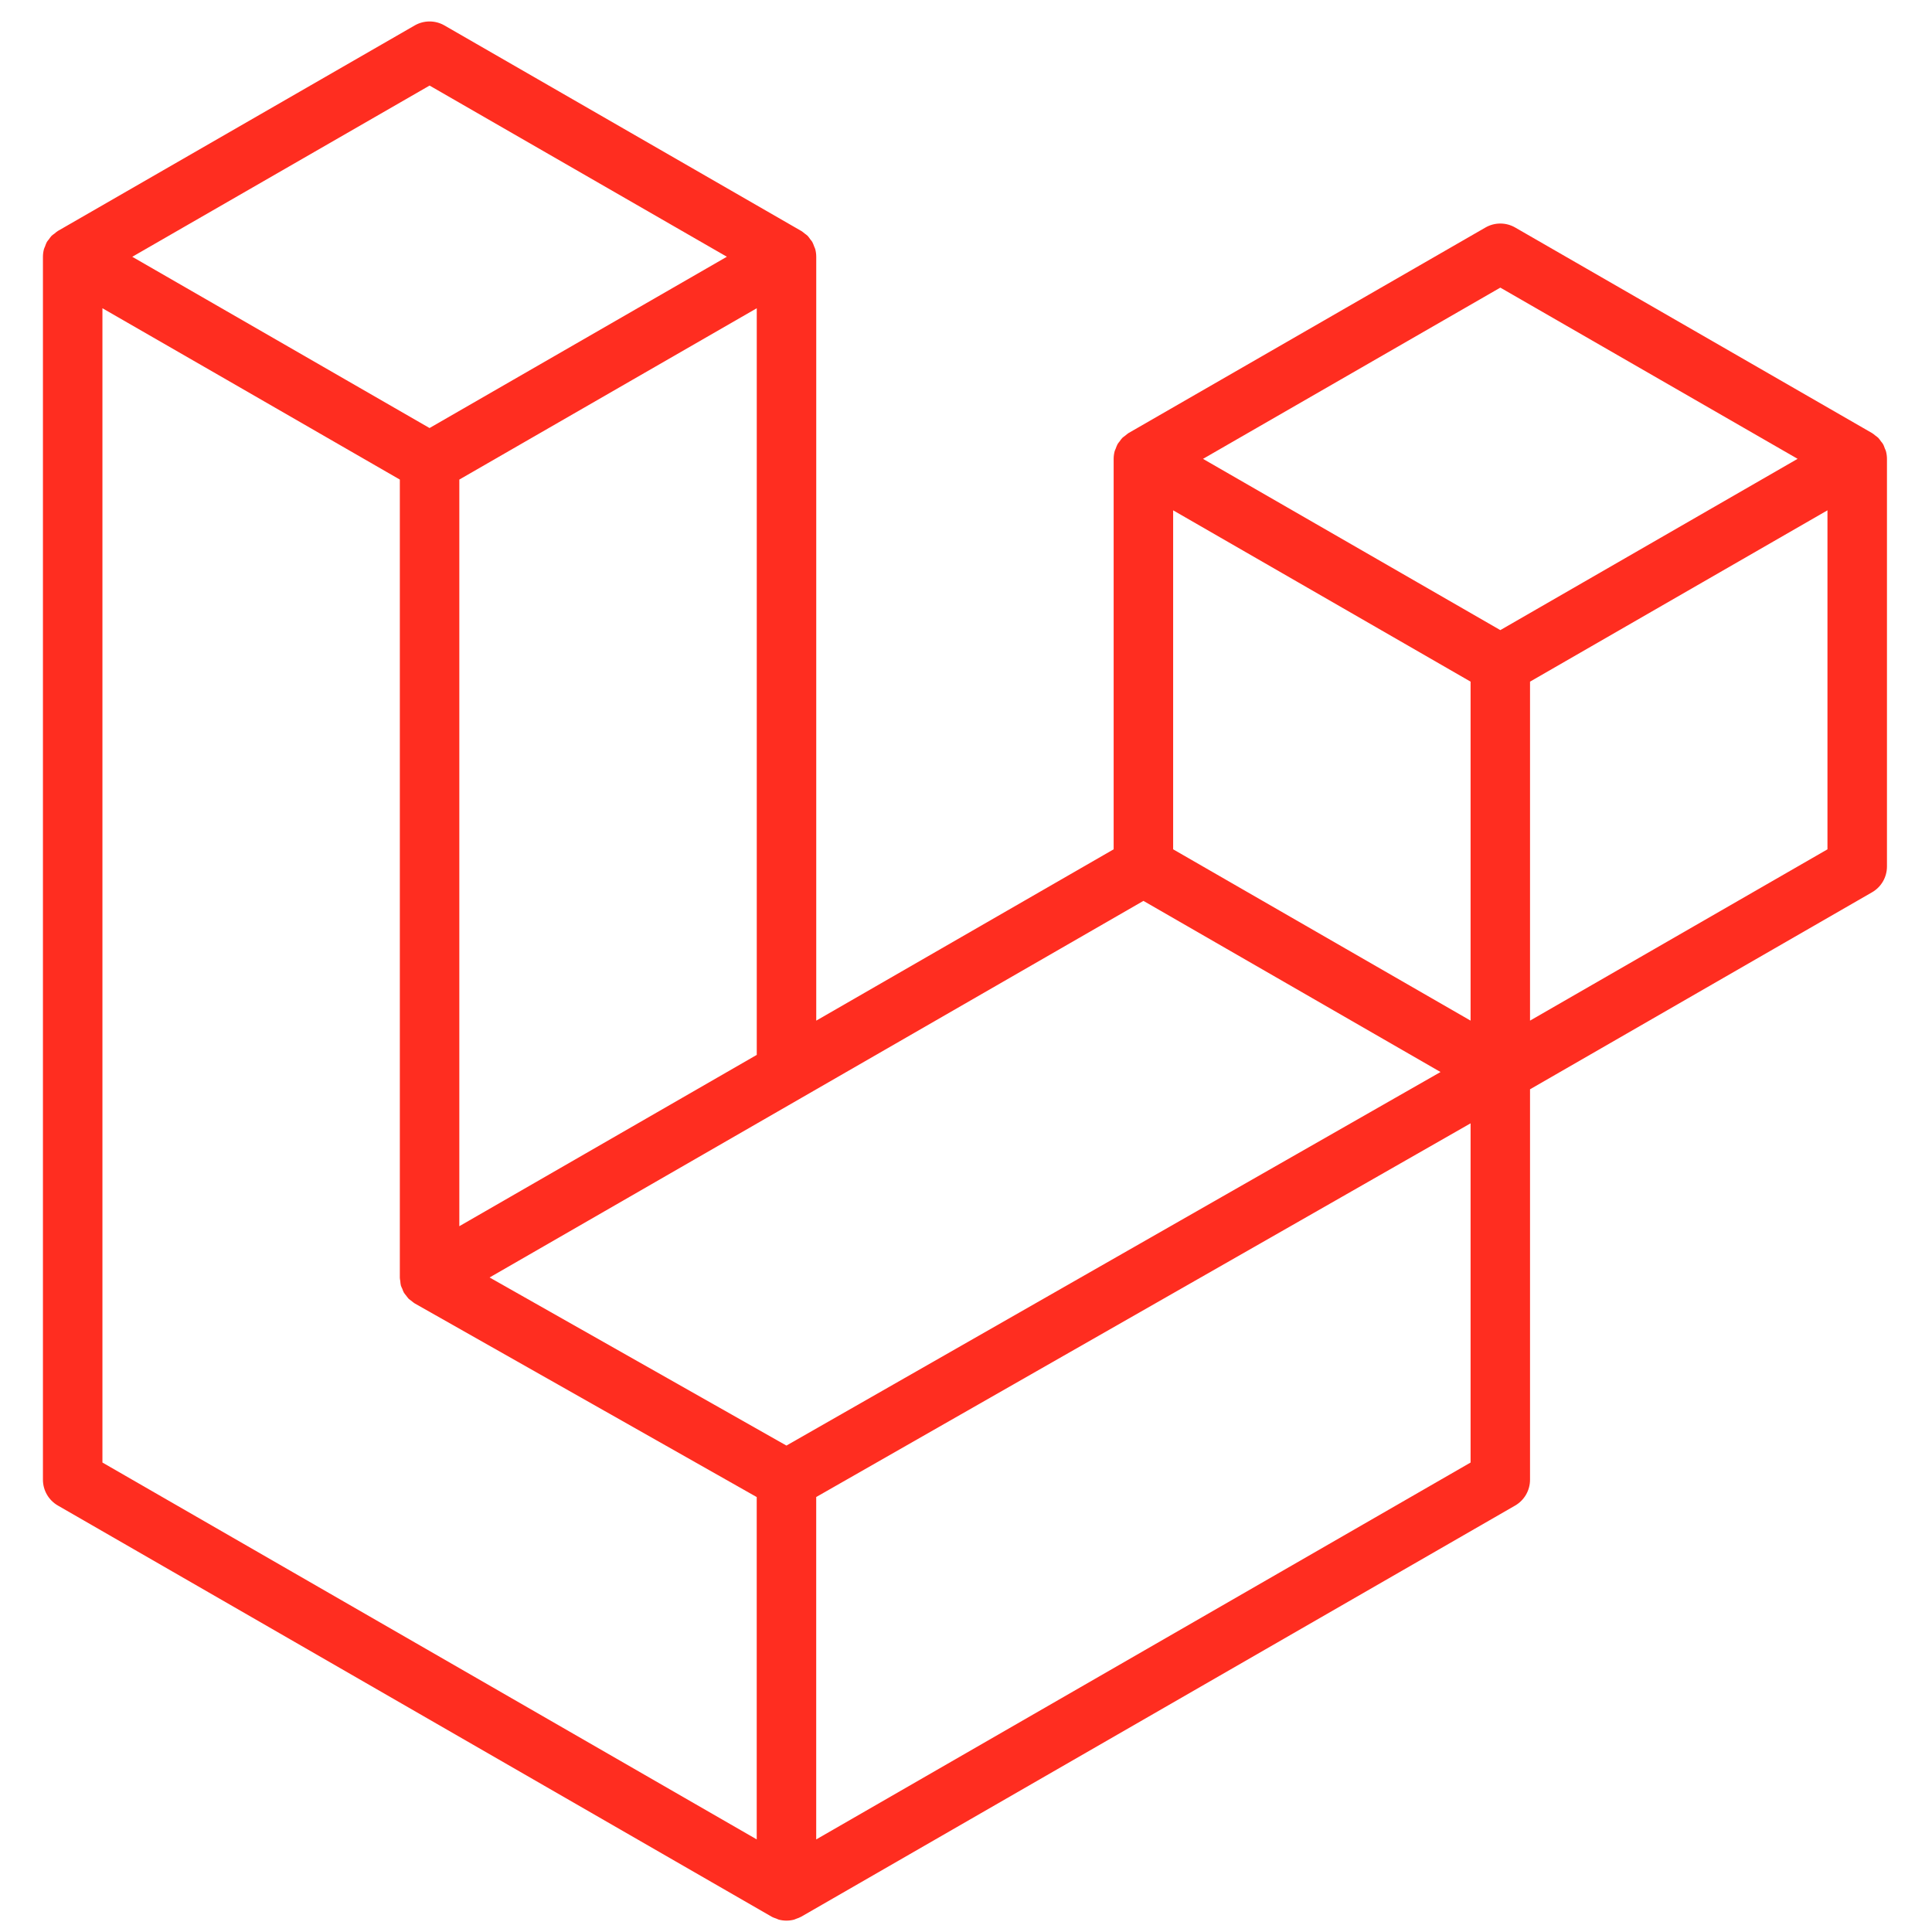
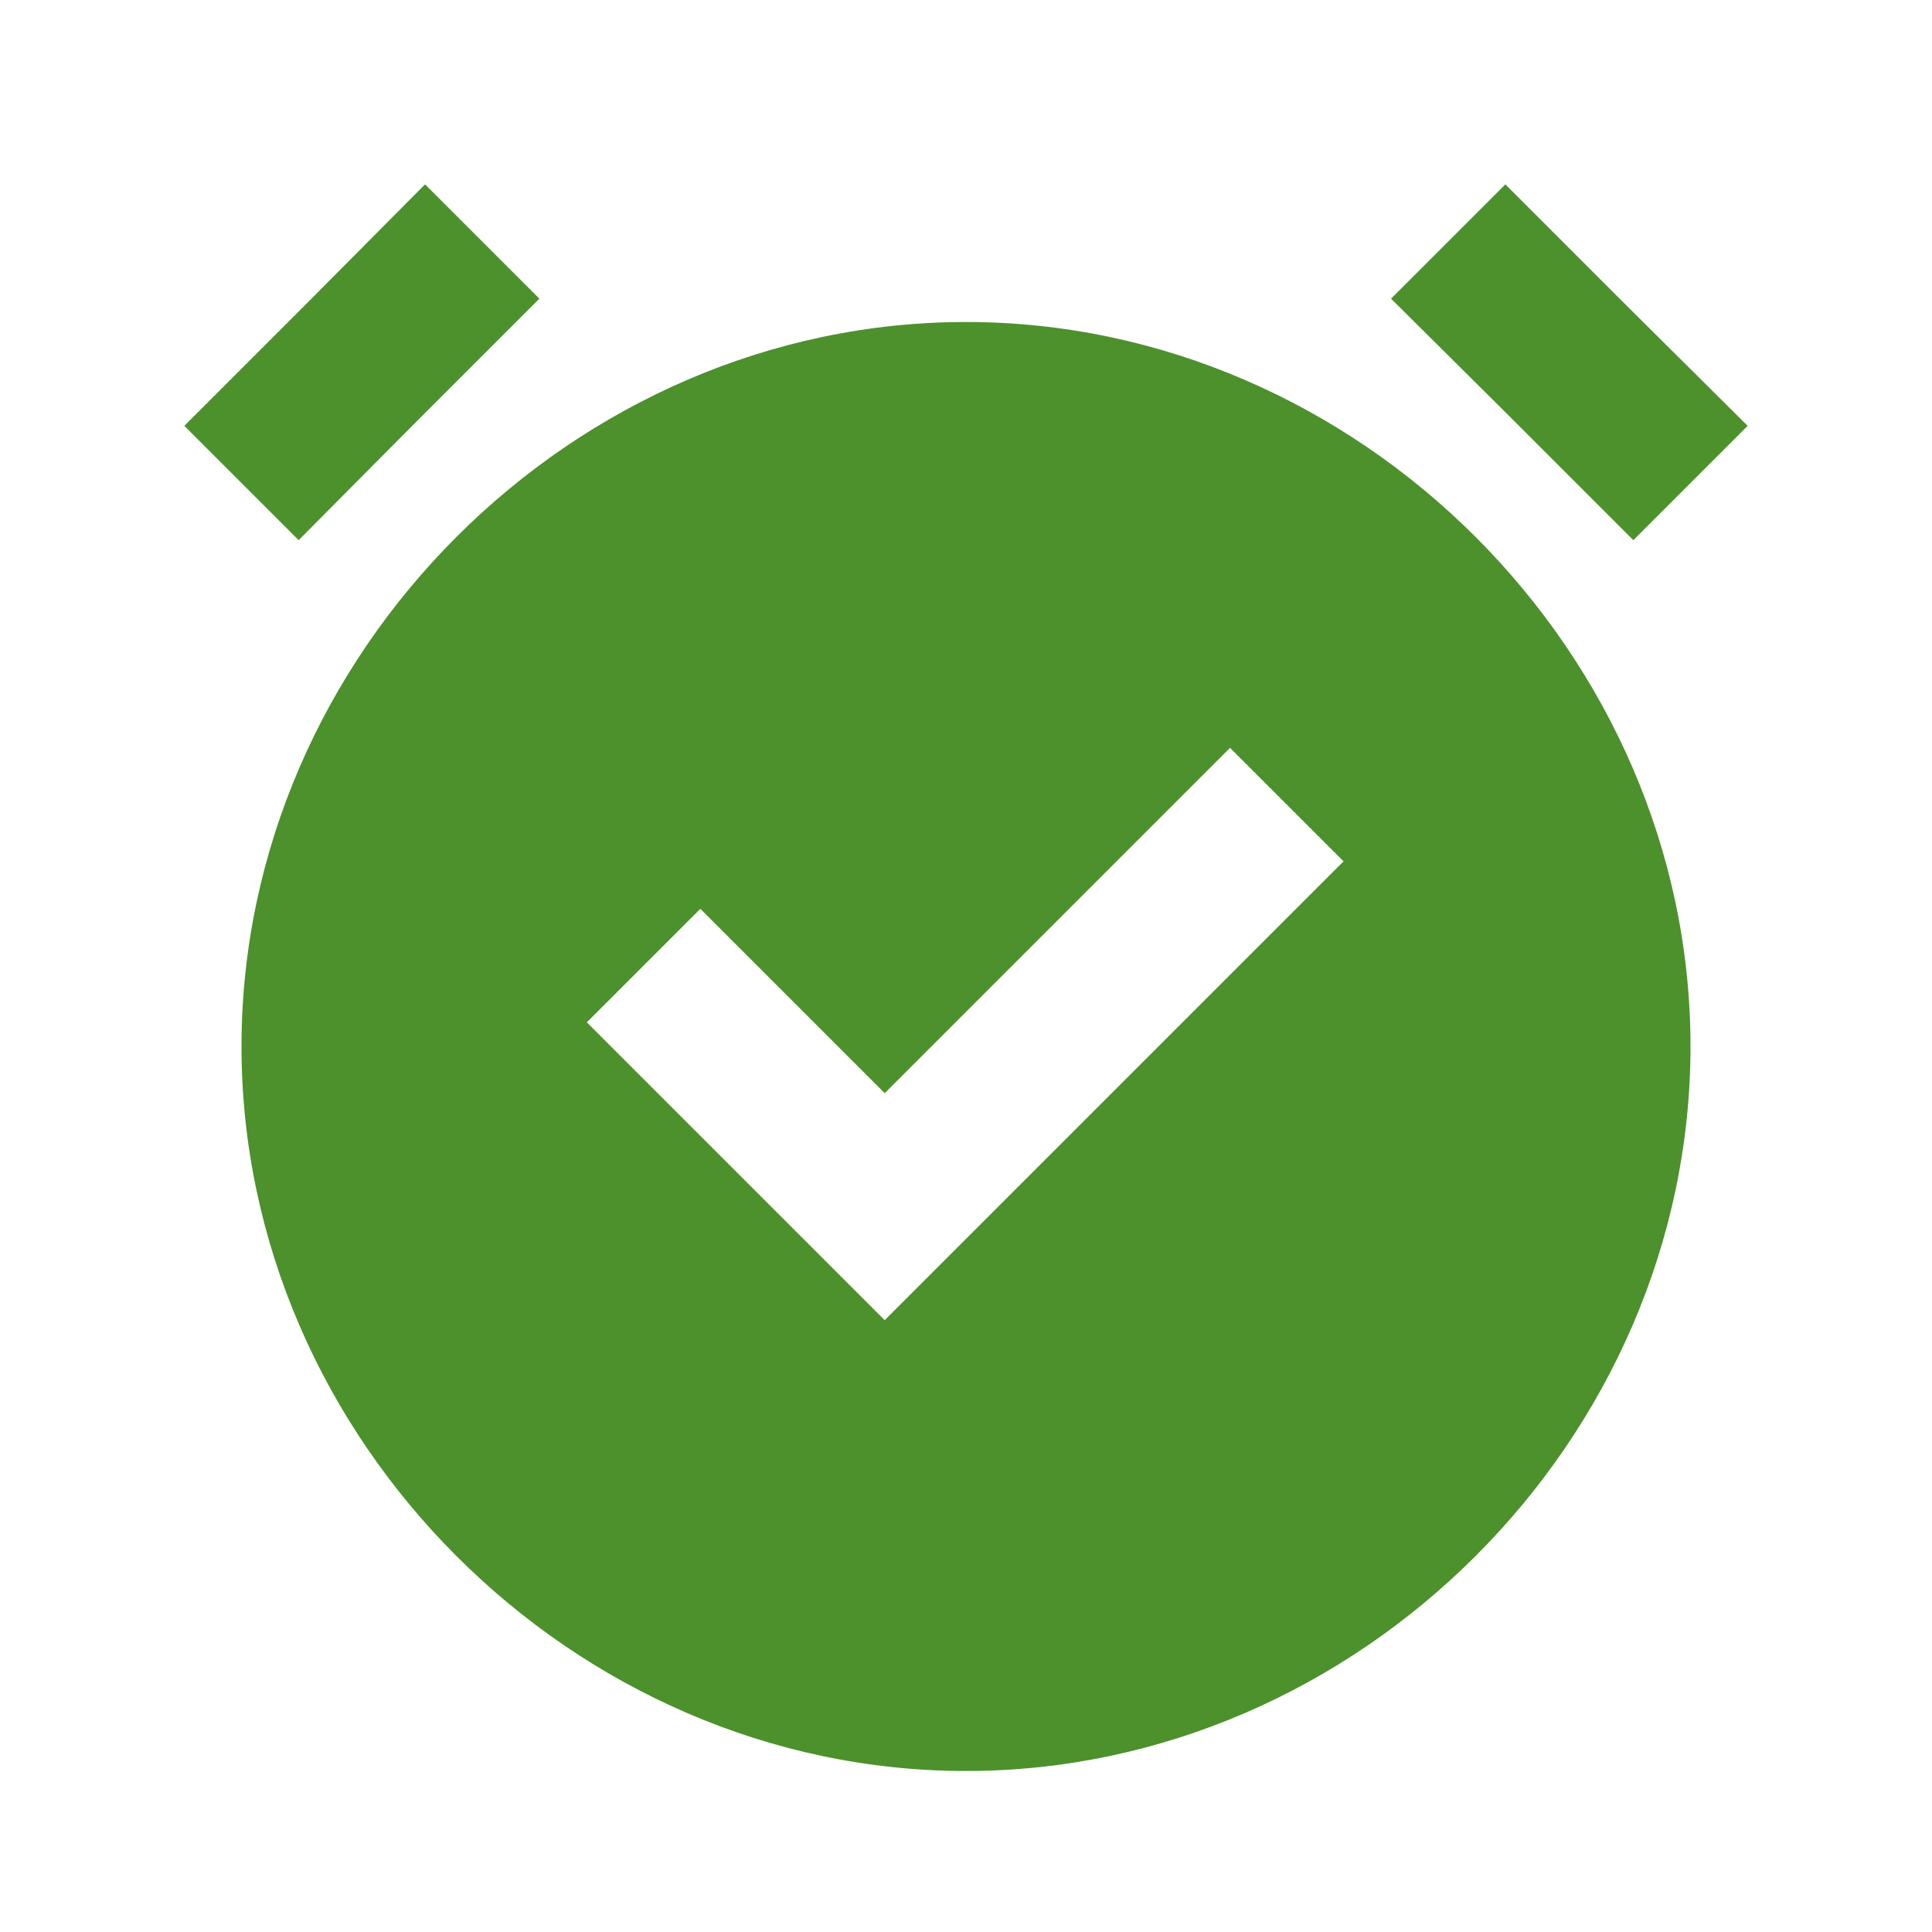
- <svg xmlns="http://www.w3.org/2000/svg" width="166" height="166" viewBox="0 0 166 166" fill="none">
-   <path fill-rule="evenodd" clip-rule="evenodd" d="M162.041 38.759C162.099 38.977 162.129 39.201 162.13 39.426V74.452C162.13 74.902 162.011 75.344 161.786 75.733C161.561 76.122 161.237 76.444 160.847 76.668L131.462 93.594V127.141C131.462 128.054 130.977 128.897 130.186 129.357L68.847 164.683C68.707 164.763 68.554 164.814 68.401 164.868C68.343 164.887 68.289 164.922 68.228 164.938C67.8 165.051 67.349 165.051 66.92 164.938C66.85 164.919 66.786 164.881 66.719 164.855C66.579 164.804 66.432 164.76 66.298 164.683L4.972 129.357C4.583 129.133 4.259 128.81 4.034 128.421C3.808 128.032 3.69 127.591 3.689 127.141L3.689 22.063C3.689 21.834 3.721 21.61 3.779 21.393C3.798 21.32 3.843 21.253 3.868 21.179C3.916 21.045 3.961 20.908 4.031 20.783C4.079 20.7 4.149 20.633 4.206 20.557C4.28 20.454 4.347 20.349 4.433 20.26C4.506 20.186 4.602 20.132 4.685 20.068C4.778 19.992 4.861 19.909 4.966 19.848L35.633 2.185C36.022 1.961 36.462 1.844 36.91 1.844C37.358 1.844 37.798 1.961 38.186 2.185L68.851 19.848H68.857C68.959 19.912 69.045 19.992 69.138 20.065C69.221 20.129 69.313 20.186 69.387 20.257C69.476 20.349 69.54 20.454 69.616 20.557C69.671 20.633 69.744 20.7 69.789 20.783C69.862 20.911 69.904 21.045 69.955 21.179C69.98 21.253 70.025 21.32 70.044 21.396C70.103 21.614 70.133 21.838 70.133 22.063V87.694L95.686 72.974V39.423C95.686 39.2 95.718 38.973 95.775 38.759C95.798 38.683 95.839 38.615 95.865 38.542C95.916 38.408 95.96 38.271 96.031 38.146C96.079 38.063 96.149 37.996 96.203 37.92C96.279 37.818 96.343 37.712 96.433 37.623C96.506 37.549 96.599 37.495 96.681 37.431C96.777 37.355 96.86 37.272 96.962 37.211L127.633 19.548C128.021 19.324 128.461 19.206 128.91 19.206C129.358 19.206 129.798 19.324 130.186 19.548L160.85 37.211C160.959 37.275 161.042 37.355 161.137 37.428C161.217 37.492 161.31 37.549 161.383 37.62C161.473 37.712 161.536 37.818 161.613 37.92C161.67 37.996 161.741 38.063 161.785 38.146C161.859 38.271 161.9 38.408 161.951 38.542C161.98 38.615 162.021 38.683 162.041 38.759ZM157.018 72.974V43.848L146.287 50.028L131.462 58.568V87.694L157.021 72.974H157.018ZM126.354 125.663V96.518L111.771 104.85L70.13 128.626V158.046L126.354 125.663ZM8.801 26.485V125.663L65.018 158.043V128.629L35.649 112L35.64 111.994L35.627 111.988C35.528 111.93 35.445 111.847 35.353 111.777C35.273 111.713 35.18 111.662 35.11 111.592L35.104 111.582C35.021 111.502 34.963 111.403 34.893 111.314C34.829 111.228 34.753 111.154 34.702 111.065L34.699 111.055C34.641 110.96 34.606 110.845 34.565 110.736C34.523 110.64 34.469 110.551 34.443 110.449C34.411 110.328 34.405 110.197 34.392 110.072C34.379 109.976 34.354 109.881 34.354 109.785V109.778V41.205L19.532 32.662L8.801 26.485ZM36.913 7.35L11.364 22.063L36.907 36.777L62.453 22.06L36.907 7.35H36.913ZM50.2 99.174L65.022 90.637V26.485L54.291 32.665L39.466 41.205V105.357L50.2 99.174ZM128.91 24.713L103.363 39.426L128.91 54.14L154.453 39.423L128.91 24.713ZM126.354 58.568L111.529 50.028L100.798 43.848V72.974L115.619 81.511L126.354 87.694V58.568ZM67.571 124.205L105.042 102.803L123.772 92.109L98.245 77.405L68.854 94.334L42.066 109.762L67.571 124.205Z" fill="#FF2D20" />
+ <svg xmlns="http://www.w3.org/2000/svg" width="166" height="166" fill="currentColor" viewBox="0 0 24 24" transform="" id="injected-svg">
+   <path d="m18.7 2.29-.71.71-.71.71 1.51 1.5 1.5 1.5L21 6l.71-.71-1.51-1.5zM3.71 6.71l1.49-1.5 1.5-1.5L5.99 3l-.71-.71-1.49 1.5-1.5 1.5L3 6zM21 13c0-4.88-4.12-9-9-9s-9 4.12-9 9 4.12 9 9 9 9-4.12 9-9m-10 3.41L7.29 12.7l1.41-1.41 2.29 2.29 4.29-4.29 1.41 1.41-5.71 5.71Z" fill="#4c912c" />
</svg>
